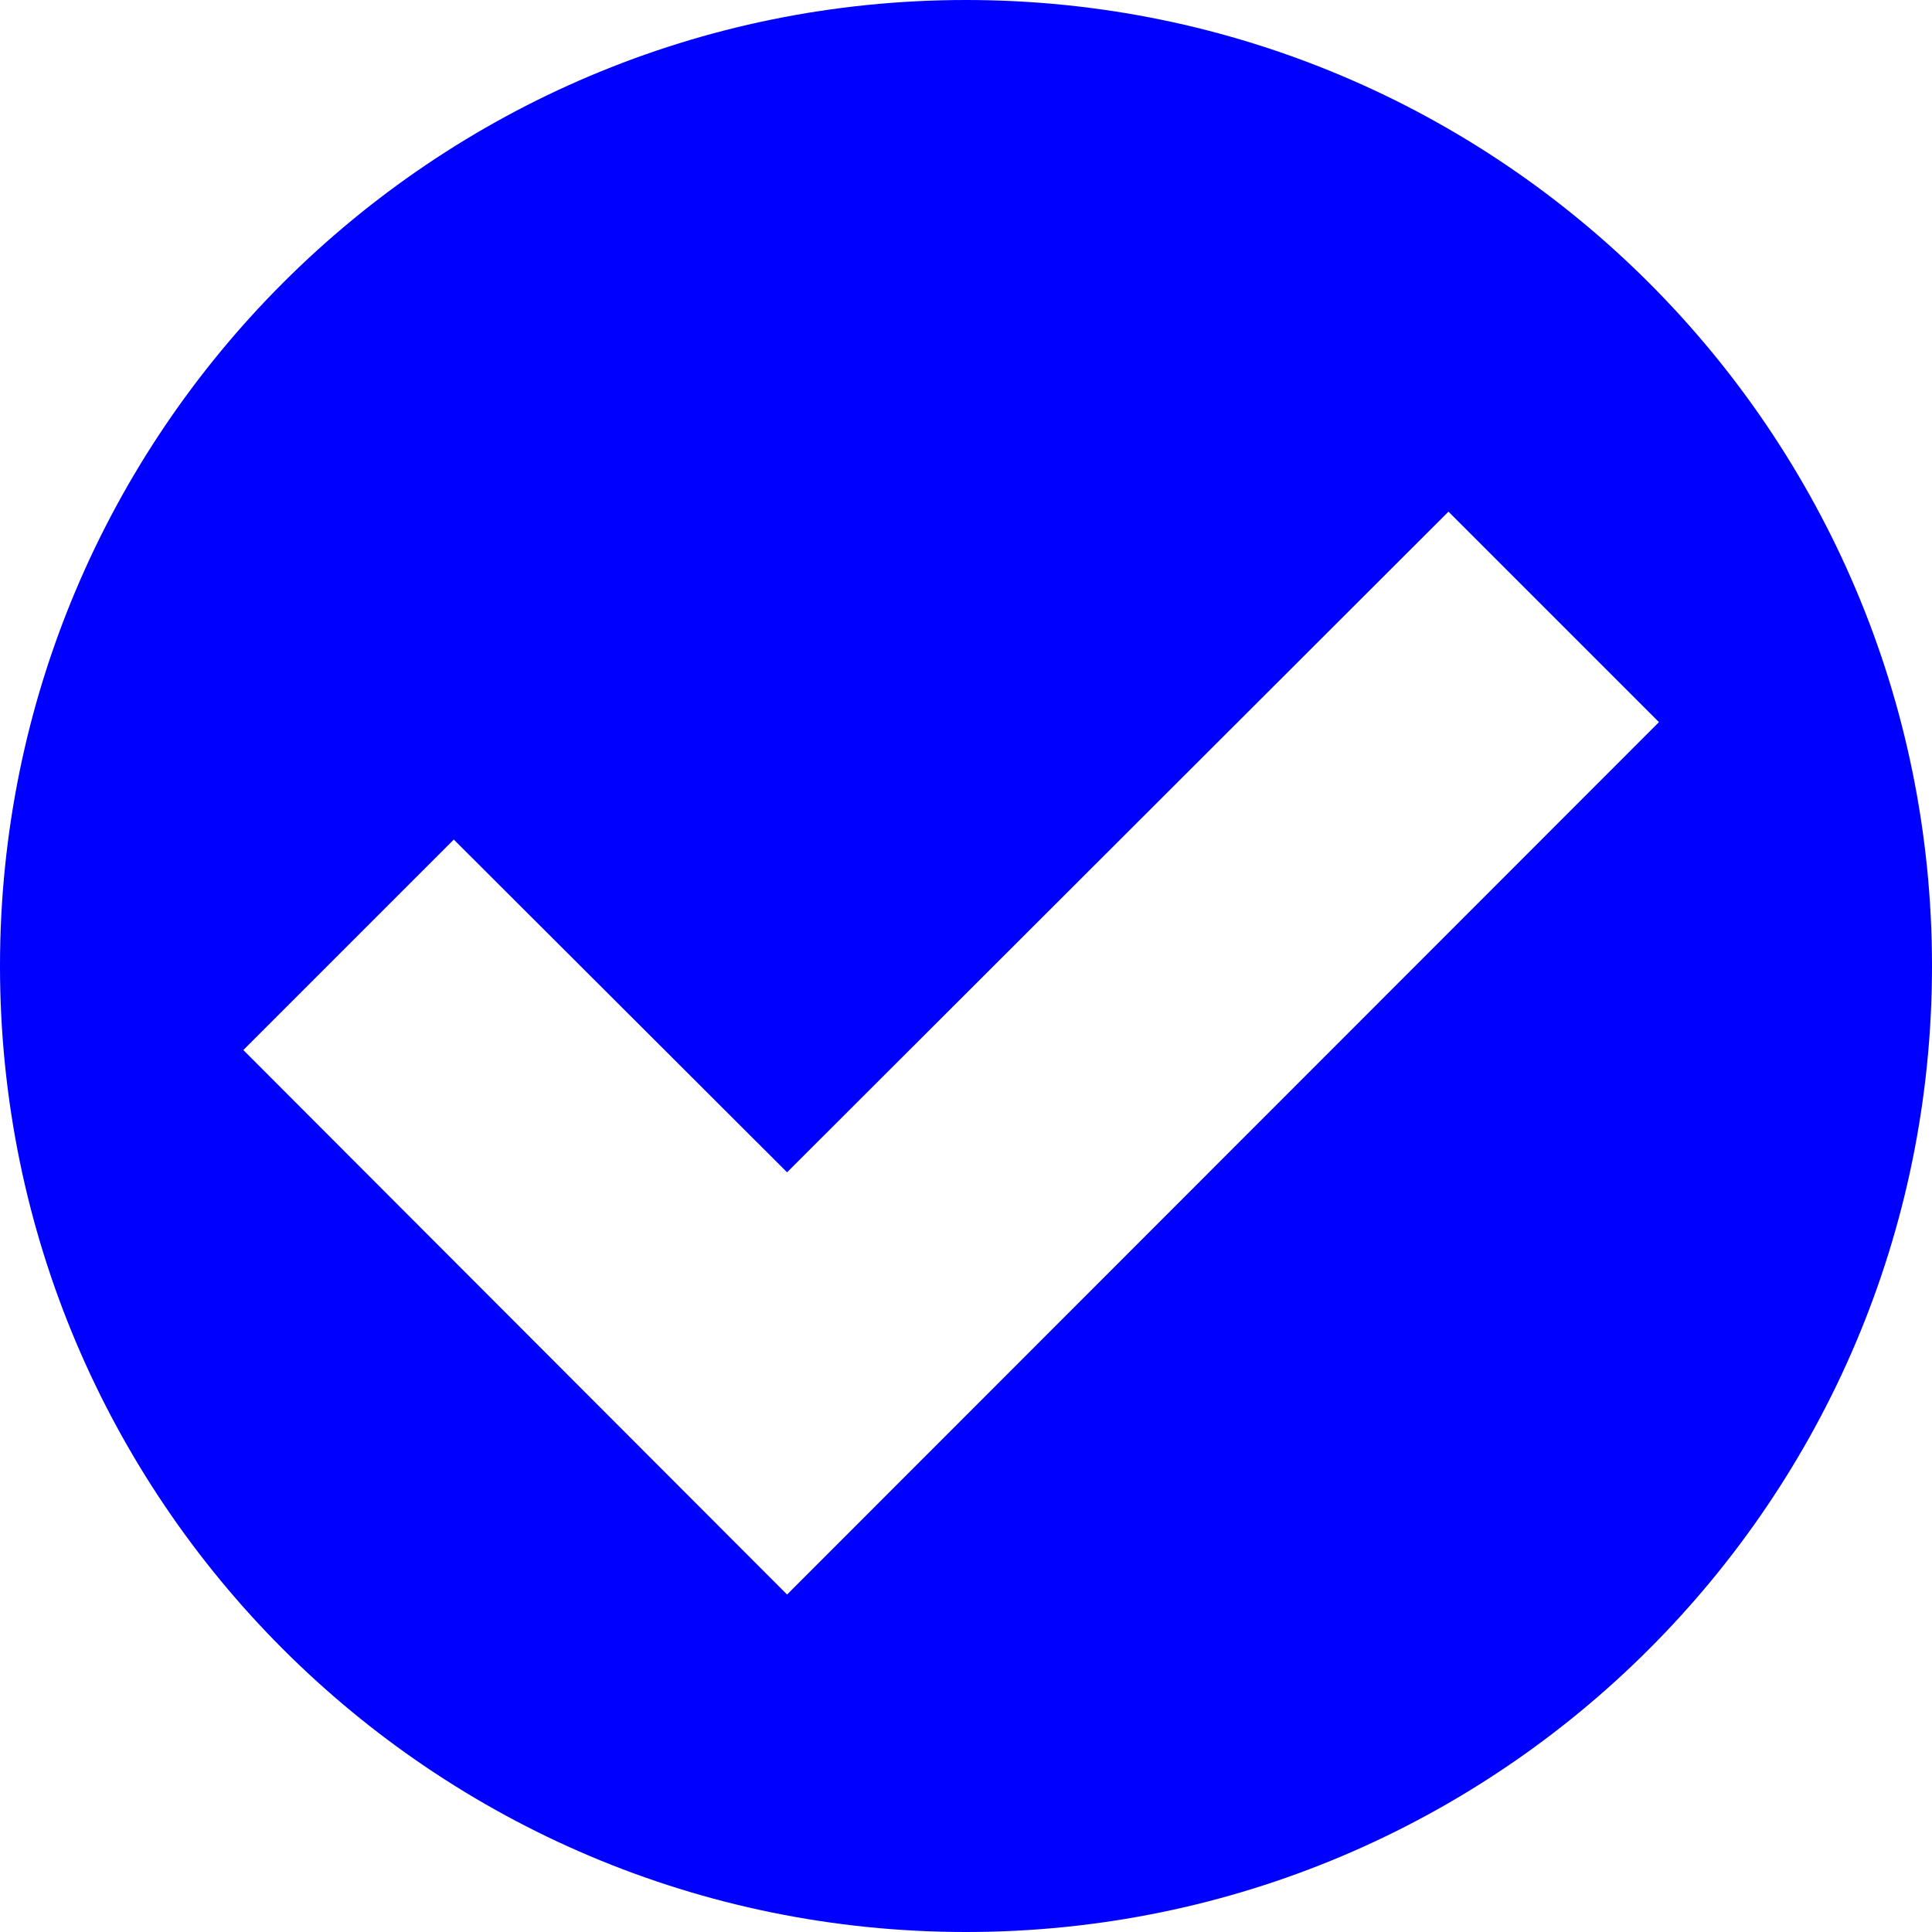
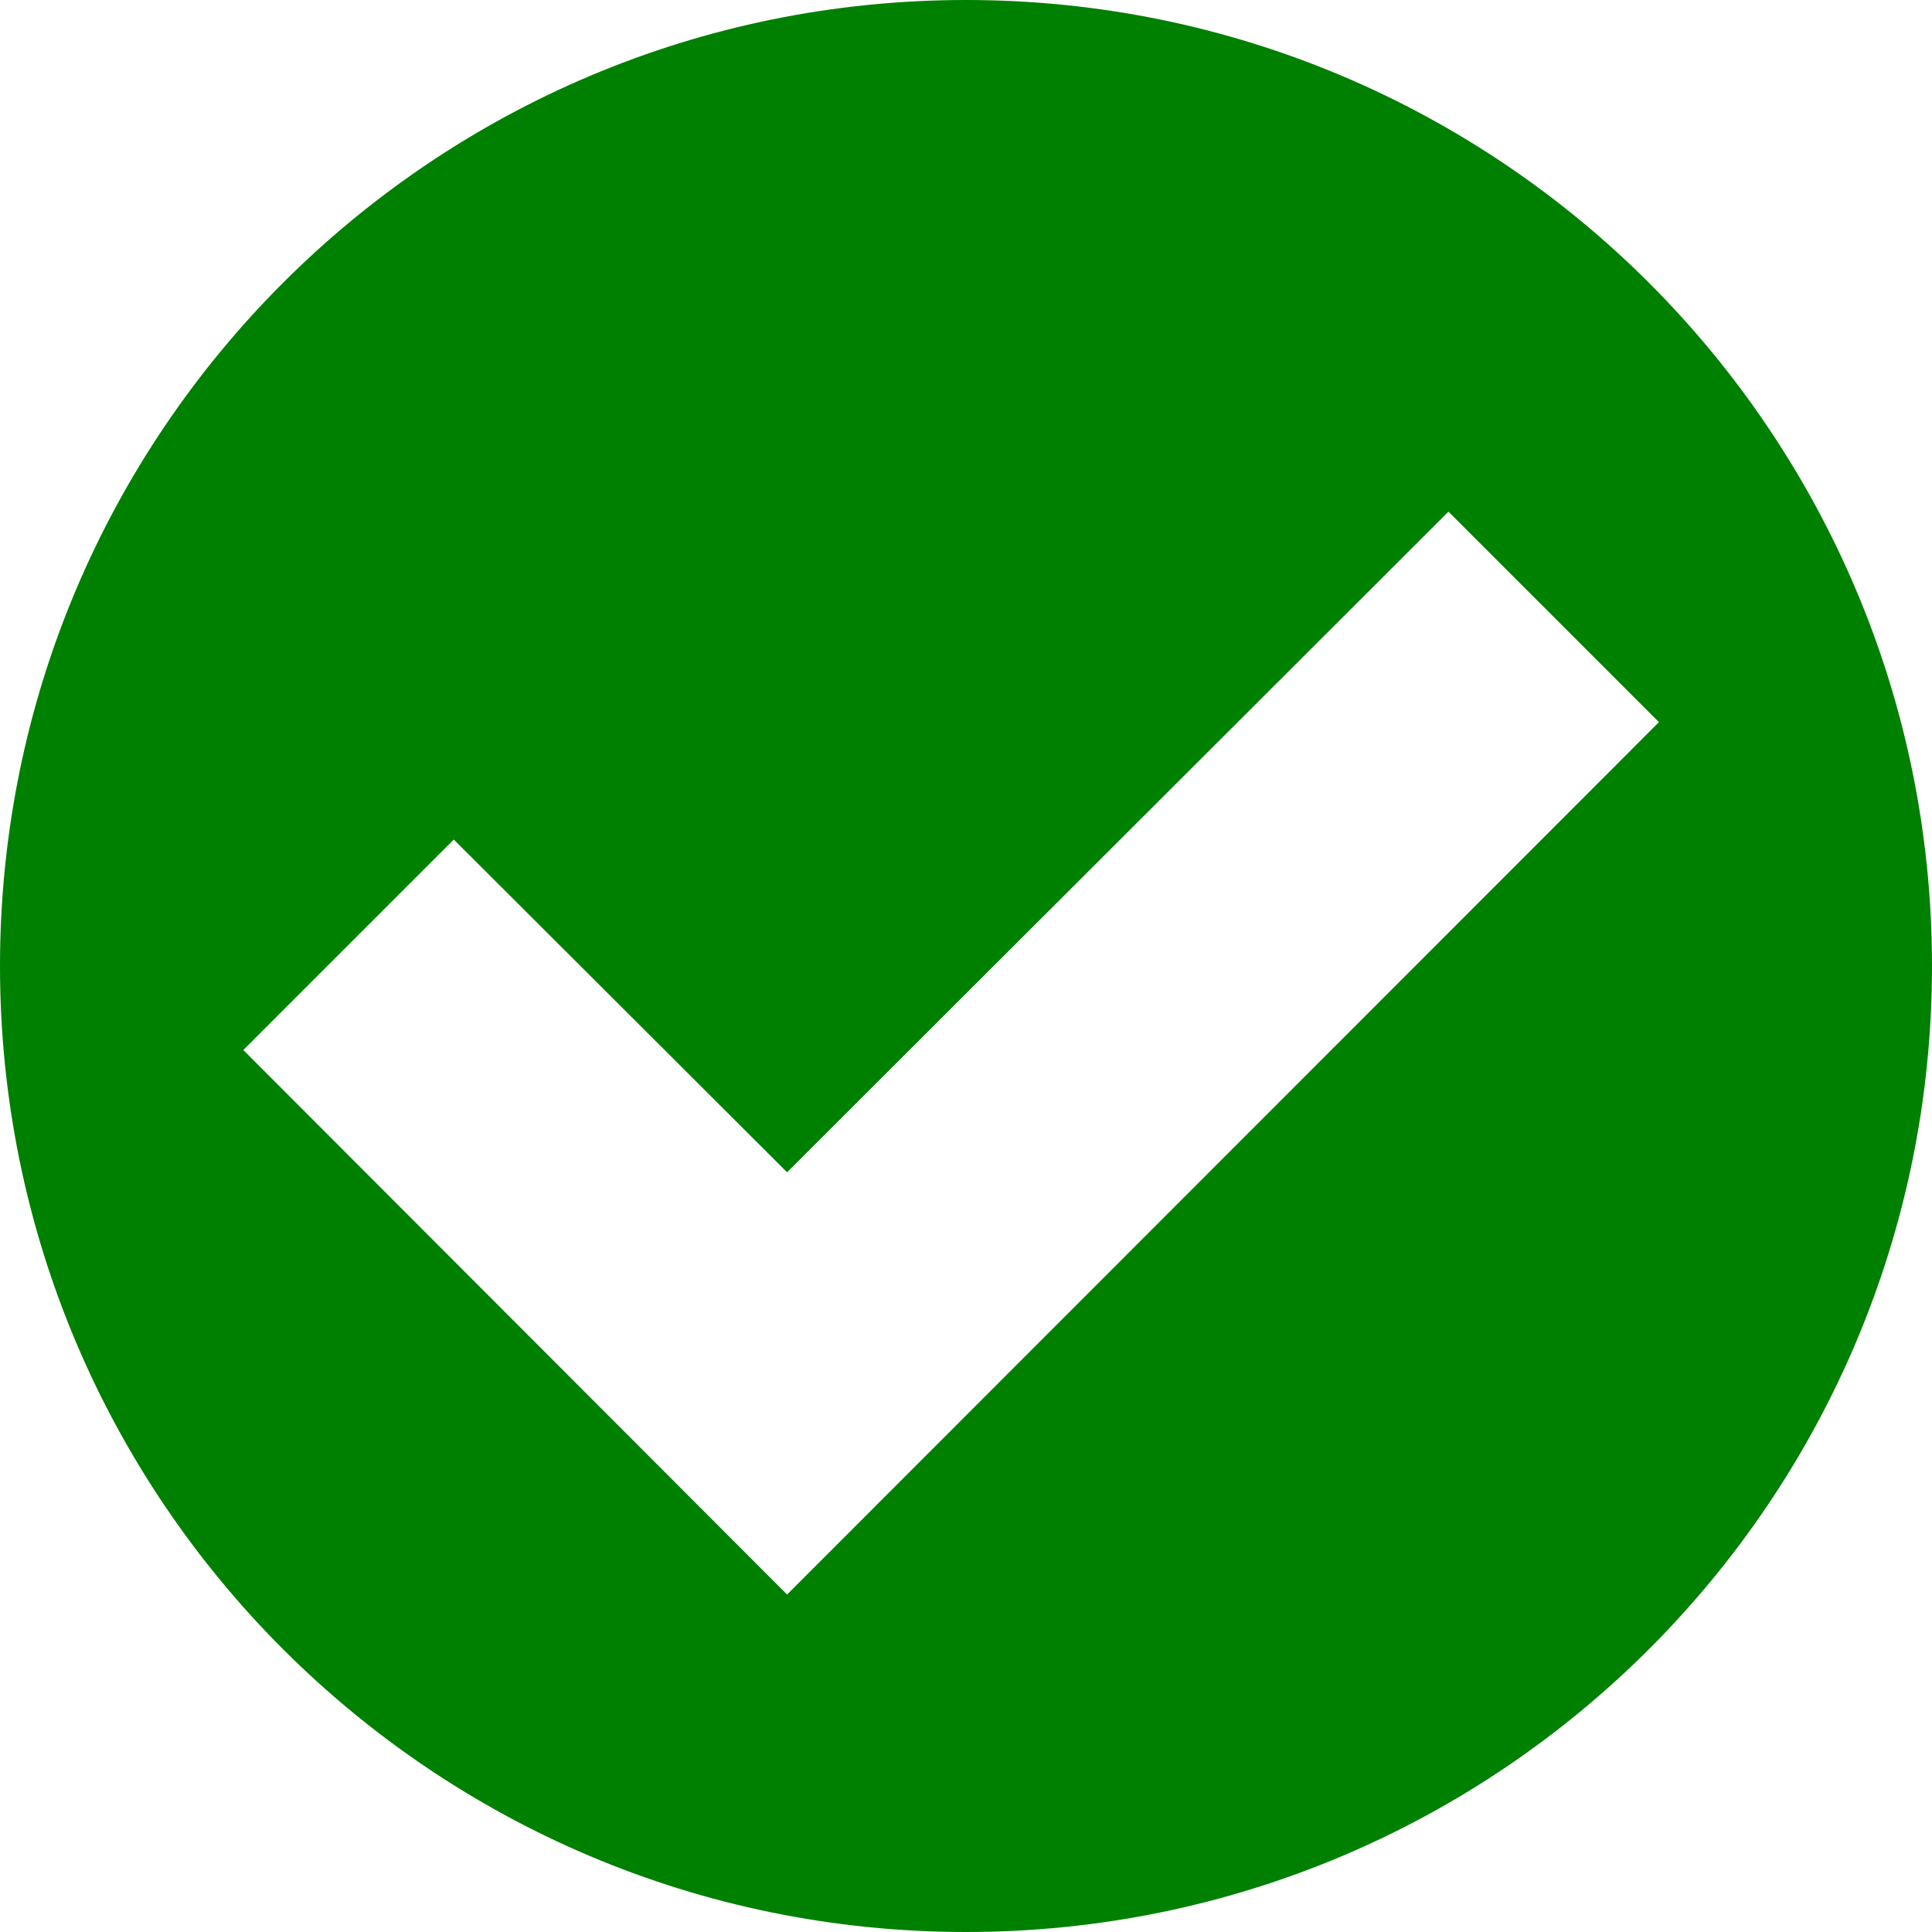
<svg xmlns="http://www.w3.org/2000/svg" class="shared_svg_library_SteamDeckCompatIcon_2hEWY shared_svg_library_SteamDeckCompatVerified_3mvZq deckverified_CategoryIcon_2yDLe" fill="none" viewBox="1 1 18 18" width="13" height="13">
-   <path fill-rule="evenodd" clip-rule="evenodd" d="M10 19C14.971 19 19 14.971 19 10C19 5.029 14.971 1 10 1C5.029 1 1 5.029 1 10C1 14.971 5.029 19 10 19ZM8.333 11.922L14.495 5.767L16.456 7.728L8.333 15.856L3.267 10.783L5.228 8.822L8.333 11.922Z" fill="blue" />
+   <path fill-rule="evenodd" clip-rule="evenodd" d="M10 19C14.971 19 19 14.971 19 10C19 5.029 14.971 1 10 1C5.029 1 1 5.029 1 10C1 14.971 5.029 19 10 19ZM8.333 11.922L14.495 5.767L16.456 7.728L8.333 15.856L3.267 10.783L5.228 8.822L8.333 11.922Z" fill="green" />
</svg>
